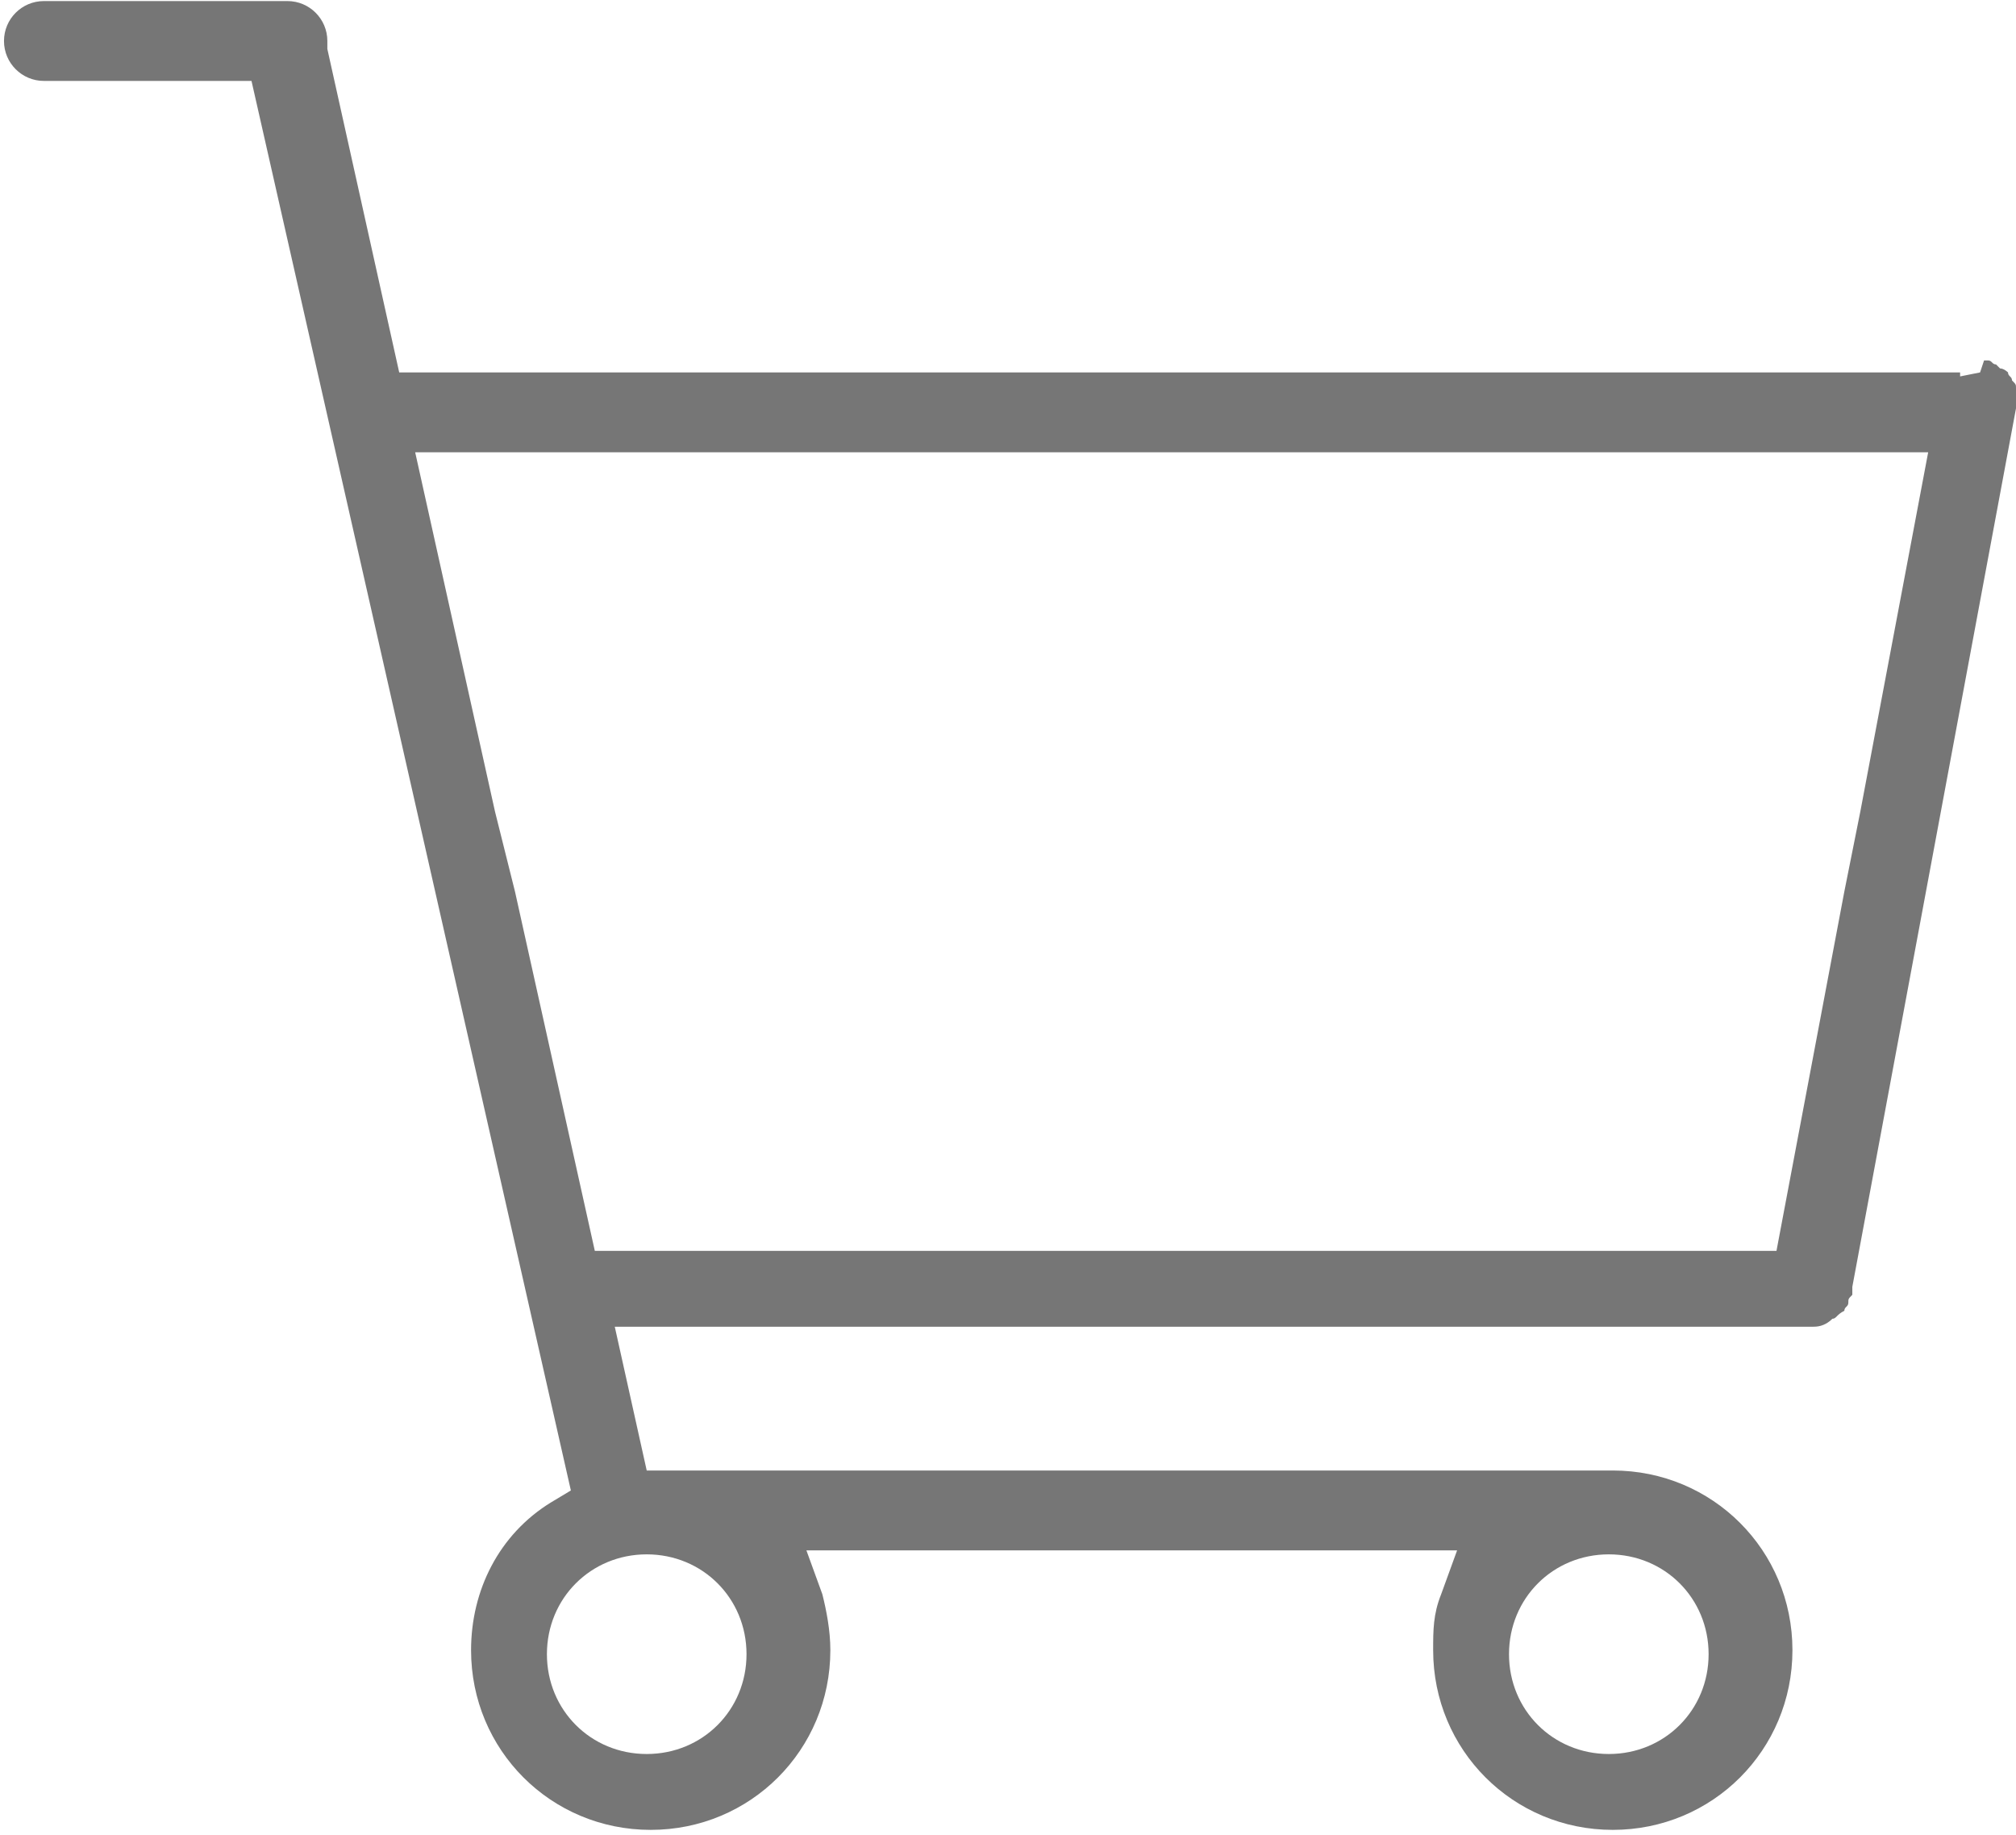
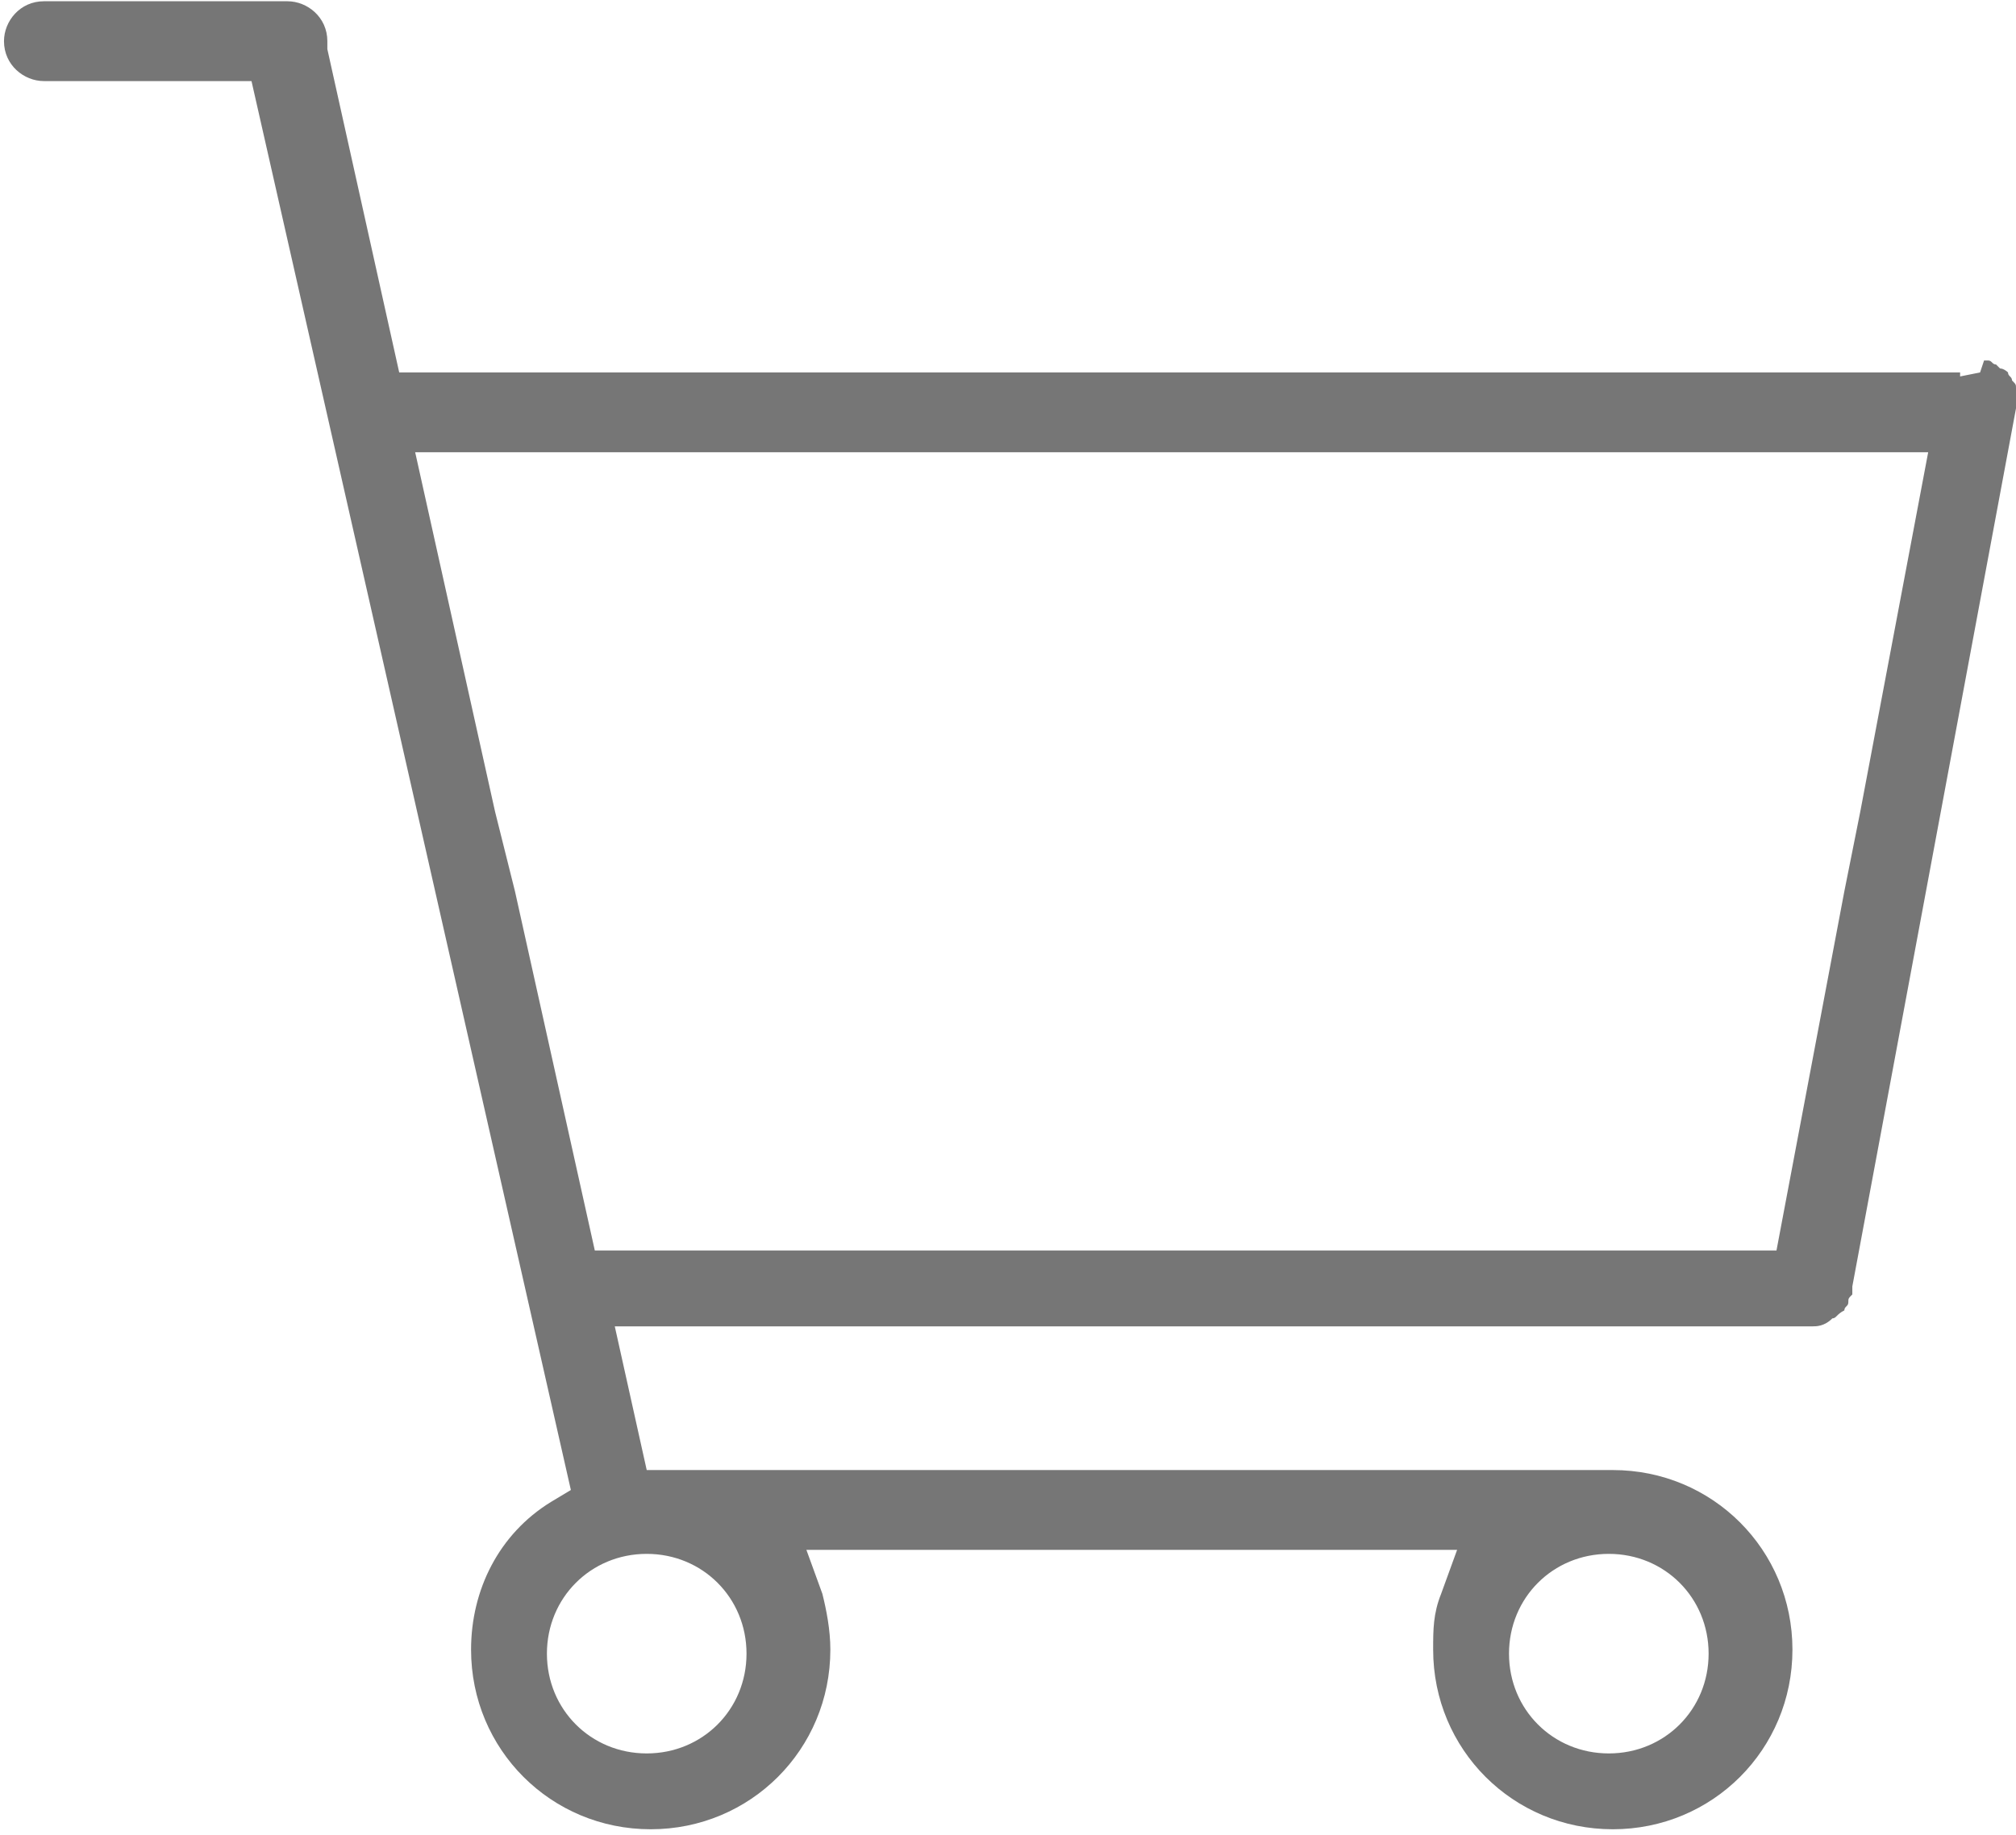
- <svg xmlns="http://www.w3.org/2000/svg" width="9.341" height="8.5" viewBox="0 0 5.05 4.59" shape-rendering="geometricPrecision" text-rendering="geometricPrecision" image-rendering="optimizeQuality" fill-rule="evenodd" clip-rule="evenodd">
-   <path d="M4.96.93l-.05.01V.93H1L.82.12V.1a.1.1 0 00-.1-.1H.11a.1.1 0 000 .2h.52l.8 3.53-.05.03c-.13.08-.2.22-.2.37 0 .25.2.45.45.45s.45-.2.45-.45c0-.05-.01-.1-.02-.14l-.04-.11h1.63l-.04.11c-.02.05-.02.09-.02.14 0 .25.2.45.45.45s.45-.2.45-.45-.2-.45-.45-.45H1.62l-.08-.36h3c.01 0 .03 0 .05-.02.01 0 .01-.01.03-.02 0-.01.01-.01.01-.02s0-.01.01-.02v-.02l.41-2.2V.97c0-.01 0-.01-.01-.02 0-.01-.01-.01-.01-.02 0 0-.01-.01-.02-.01L5 .91C4.99.91 4.99.9 4.98.9h-.01zM1.87 4.14c0 .14-.11.25-.25.25s-.25-.11-.25-.25.11-.25.25-.25.25.11.25.25zm2.41 0c0 .14-.11.25-.25.25s-.25-.11-.25-.25.11-.25.25-.25.25.11.25.25zm-.44-3.01h-2.8l.2.9.05.2.2.9h2.96l.17-.9.04-.2.17-.9h-.98z" fill="#767676" />
+ <svg xmlns="http://www.w3.org/2000/svg" xml:space="preserve" width="2.471mm" height="2.249mm" version="1.1" style="shape-rendering:geometricPrecision; text-rendering:geometricPrecision; image-rendering:optimizeQuality; fill-rule:evenodd; clip-rule:evenodd" viewBox="0 0 5.05 4.59">
+   <defs>
+     <style type="text/css">
+    
+     .fil0 {fill:#767676}
+    
+   </style>
+   </defs>
+   <g id="Layer_x0020_1">
+     <path class="fil0" d="M4.96 0.93l-0.05 0.01 -0 -0.01 -3.91 0 -0.18 -0.81 0 -0.02c0,-0.06 -0.05,-0.1 -0.1,-0.1l-0.61 0c-0.06,0 -0.1,0.05 -0.1,0.1 0,0.06 0.05,0.1 0.1,0.1l0.52 0 0.8 3.53 -0.05 0.03c-0.13,0.08 -0.2,0.22 -0.2,0.37 0,0.25 0.2,0.45 0.45,0.45 0.25,0 0.45,-0.2 0.45,-0.45 0,-0.05 -0.01,-0.1 -0.02,-0.14l-0.04 -0.11 1.63 0 -0.04 0.11c-0.02,0.05 -0.02,0.09 -0.02,0.14 0,0.25 0.2,0.45 0.45,0.45 0.25,0 0.45,-0.2 0.45,-0.45 0,-0.25 -0.2,-0.45 -0.45,-0.45l-2.42 0 -0.08 -0.36 3 0c0.01,0 0.03,-0 0.05,-0.02 0.01,-0 0.01,-0.01 0.03,-0.02 0,-0.01 0.01,-0.01 0.01,-0.02 0,-0.01 0,-0.01 0.01,-0.02l0 -0.02 0 0 0.41 -2.2 -0 -0.03 -0 -0.02c-0,-0.01 -0,-0.01 -0.01,-0.02 -0,-0.01 -0.01,-0.01 -0.01,-0.02 -0,-0 -0.01,-0.01 -0.02,-0.01 -0,-0 -0.01,-0.01 -0.01,-0.01 -0.01,-0 -0.01,-0.01 -0.02,-0.01l-0.01 -0zm-3.09 3.21c0,0.14 -0.11,0.25 -0.25,0.25 -0.14,0 -0.25,-0.11 -0.25,-0.25 0,-0.14 0.11,-0.25 0.25,-0.25 0.14,0 0.25,0.11 0.25,0.25zm2.41 0c0,0.14 -0.11,0.25 -0.25,0.25 -0.14,0 -0.25,-0.11 -0.25,-0.25 0,-0.14 0.11,-0.25 0.25,-0.25 0.14,0 0.25,0.11 0.25,0.25zm-0.44 -3.01l-0.2 0 -1.3 0 -0.2 0 -1.1 0 0.2 0.9 0.05 0.2 0.2 0.9 0.85 0 0.2 0 0.86 0 0.2 0 0.85 0 0.17 -0.9 0.04 -0.2 0.17 -0.9 -0.98 0z" />
+   </g>
</svg>
